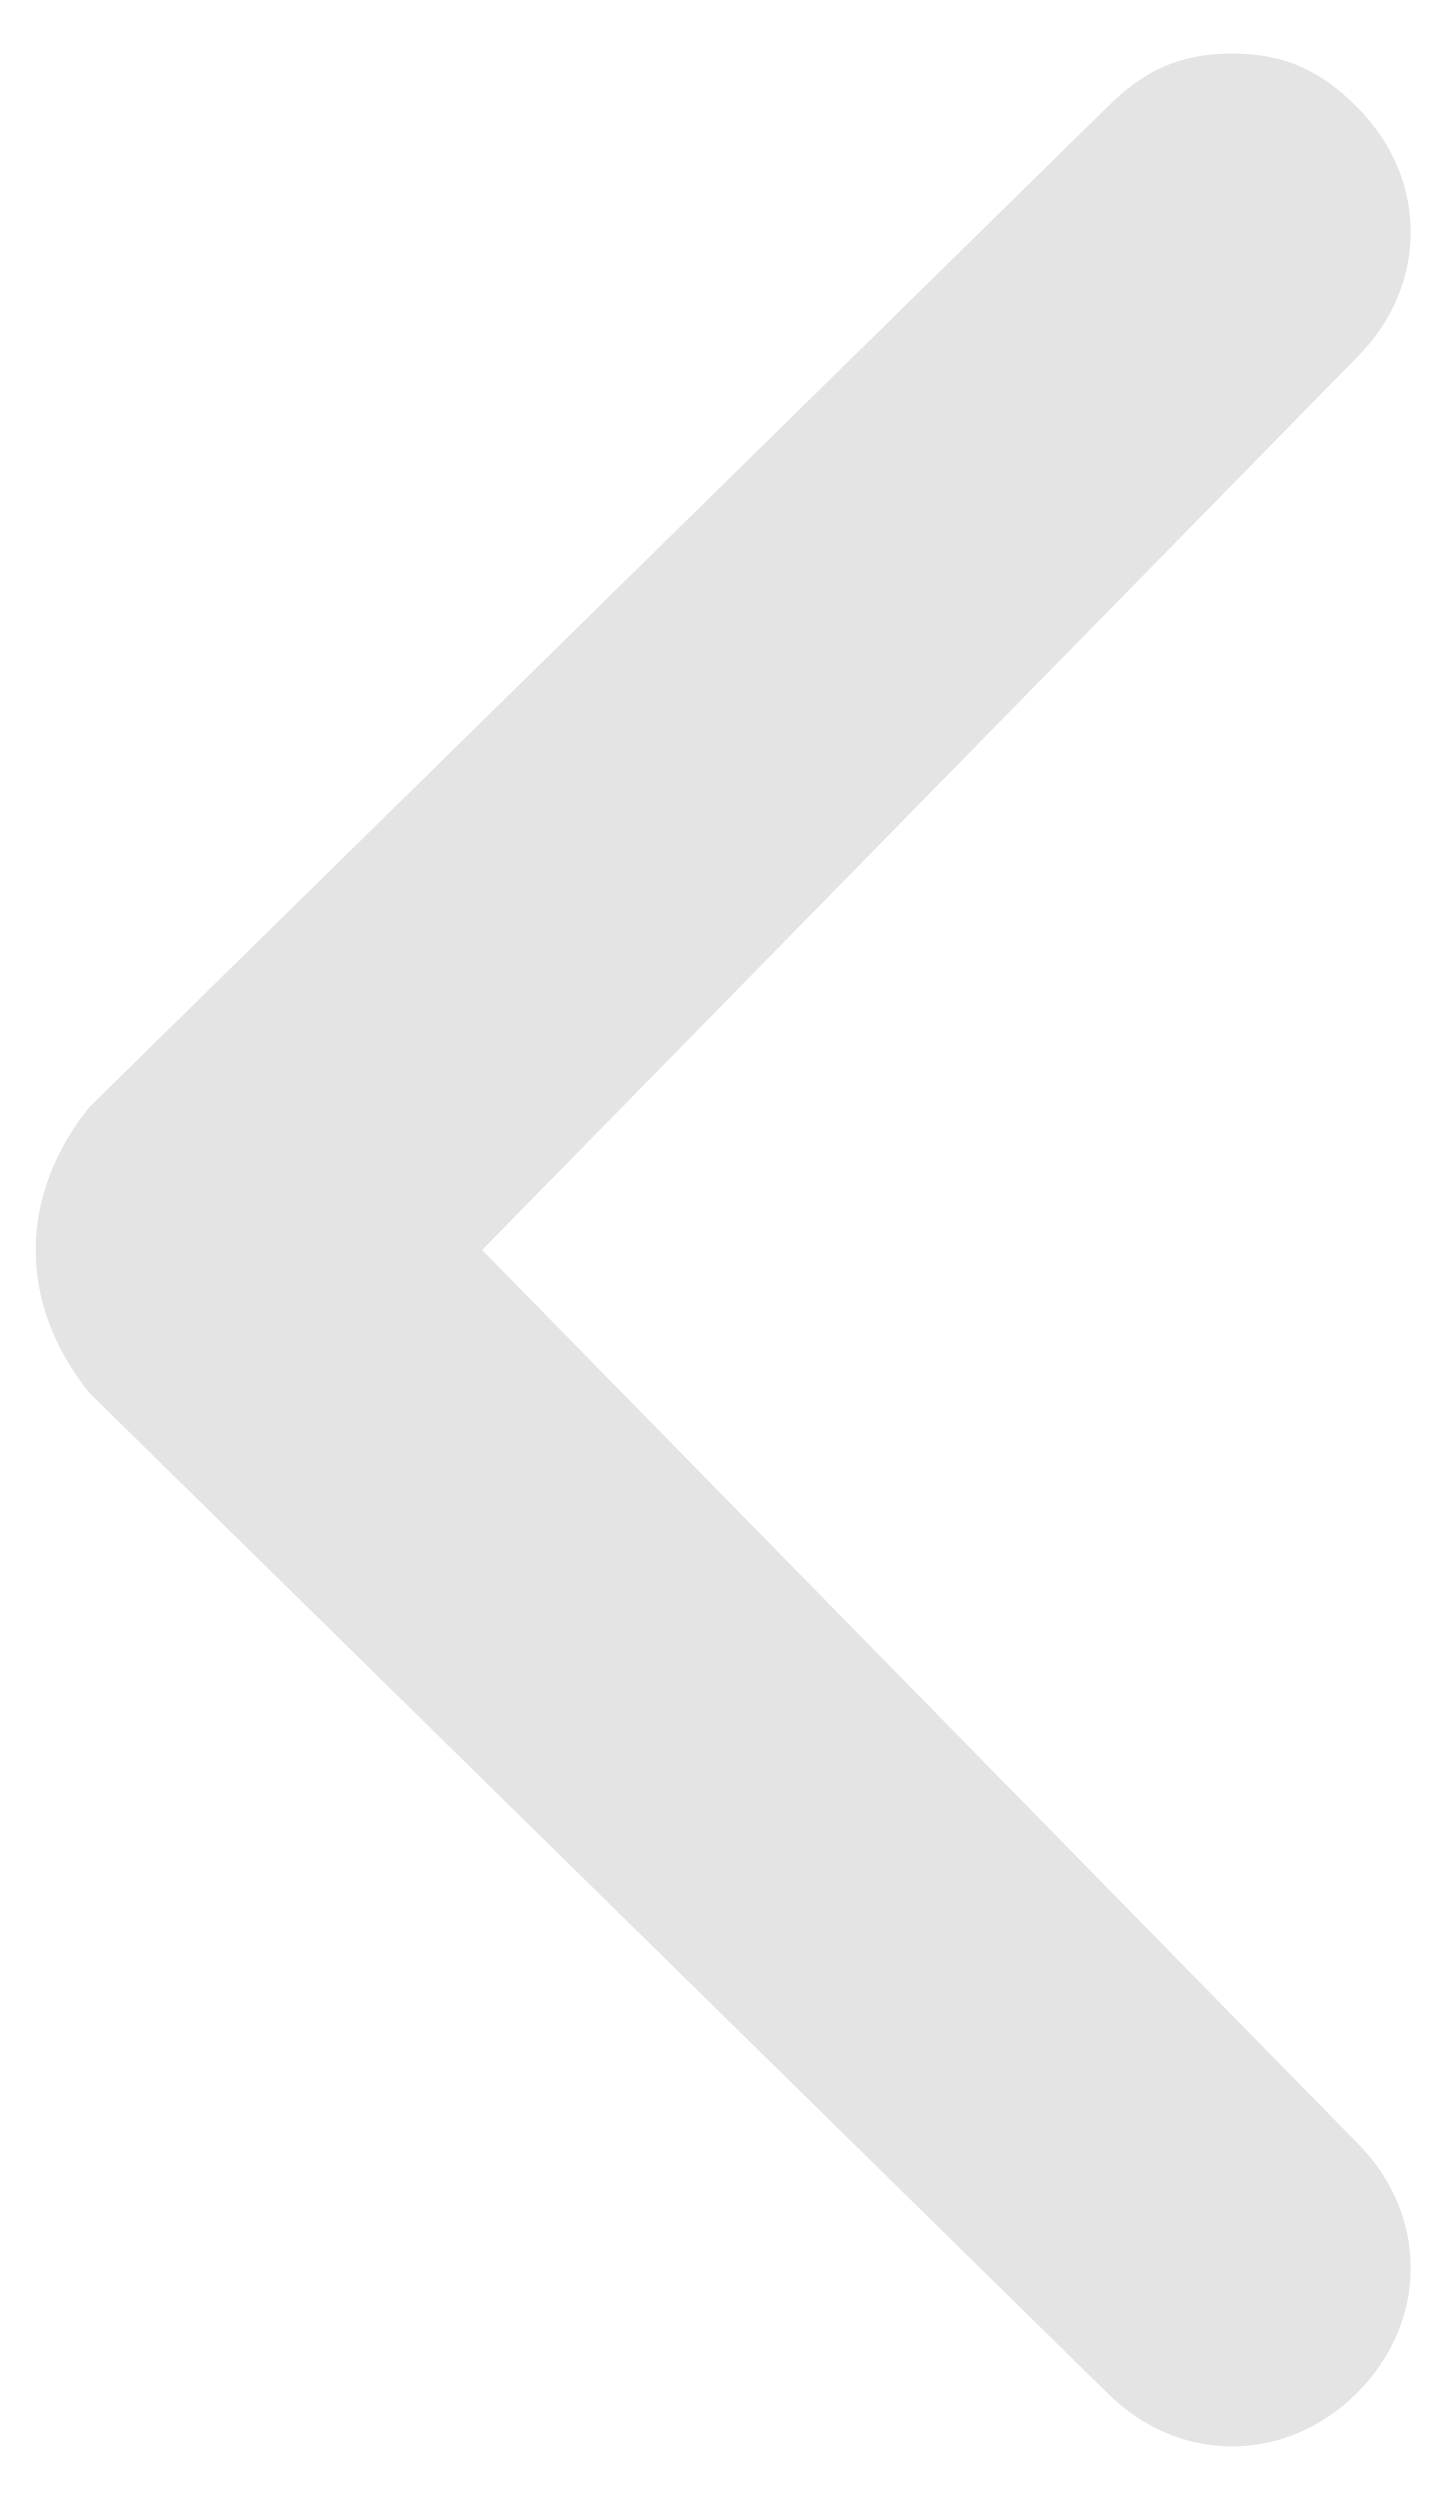
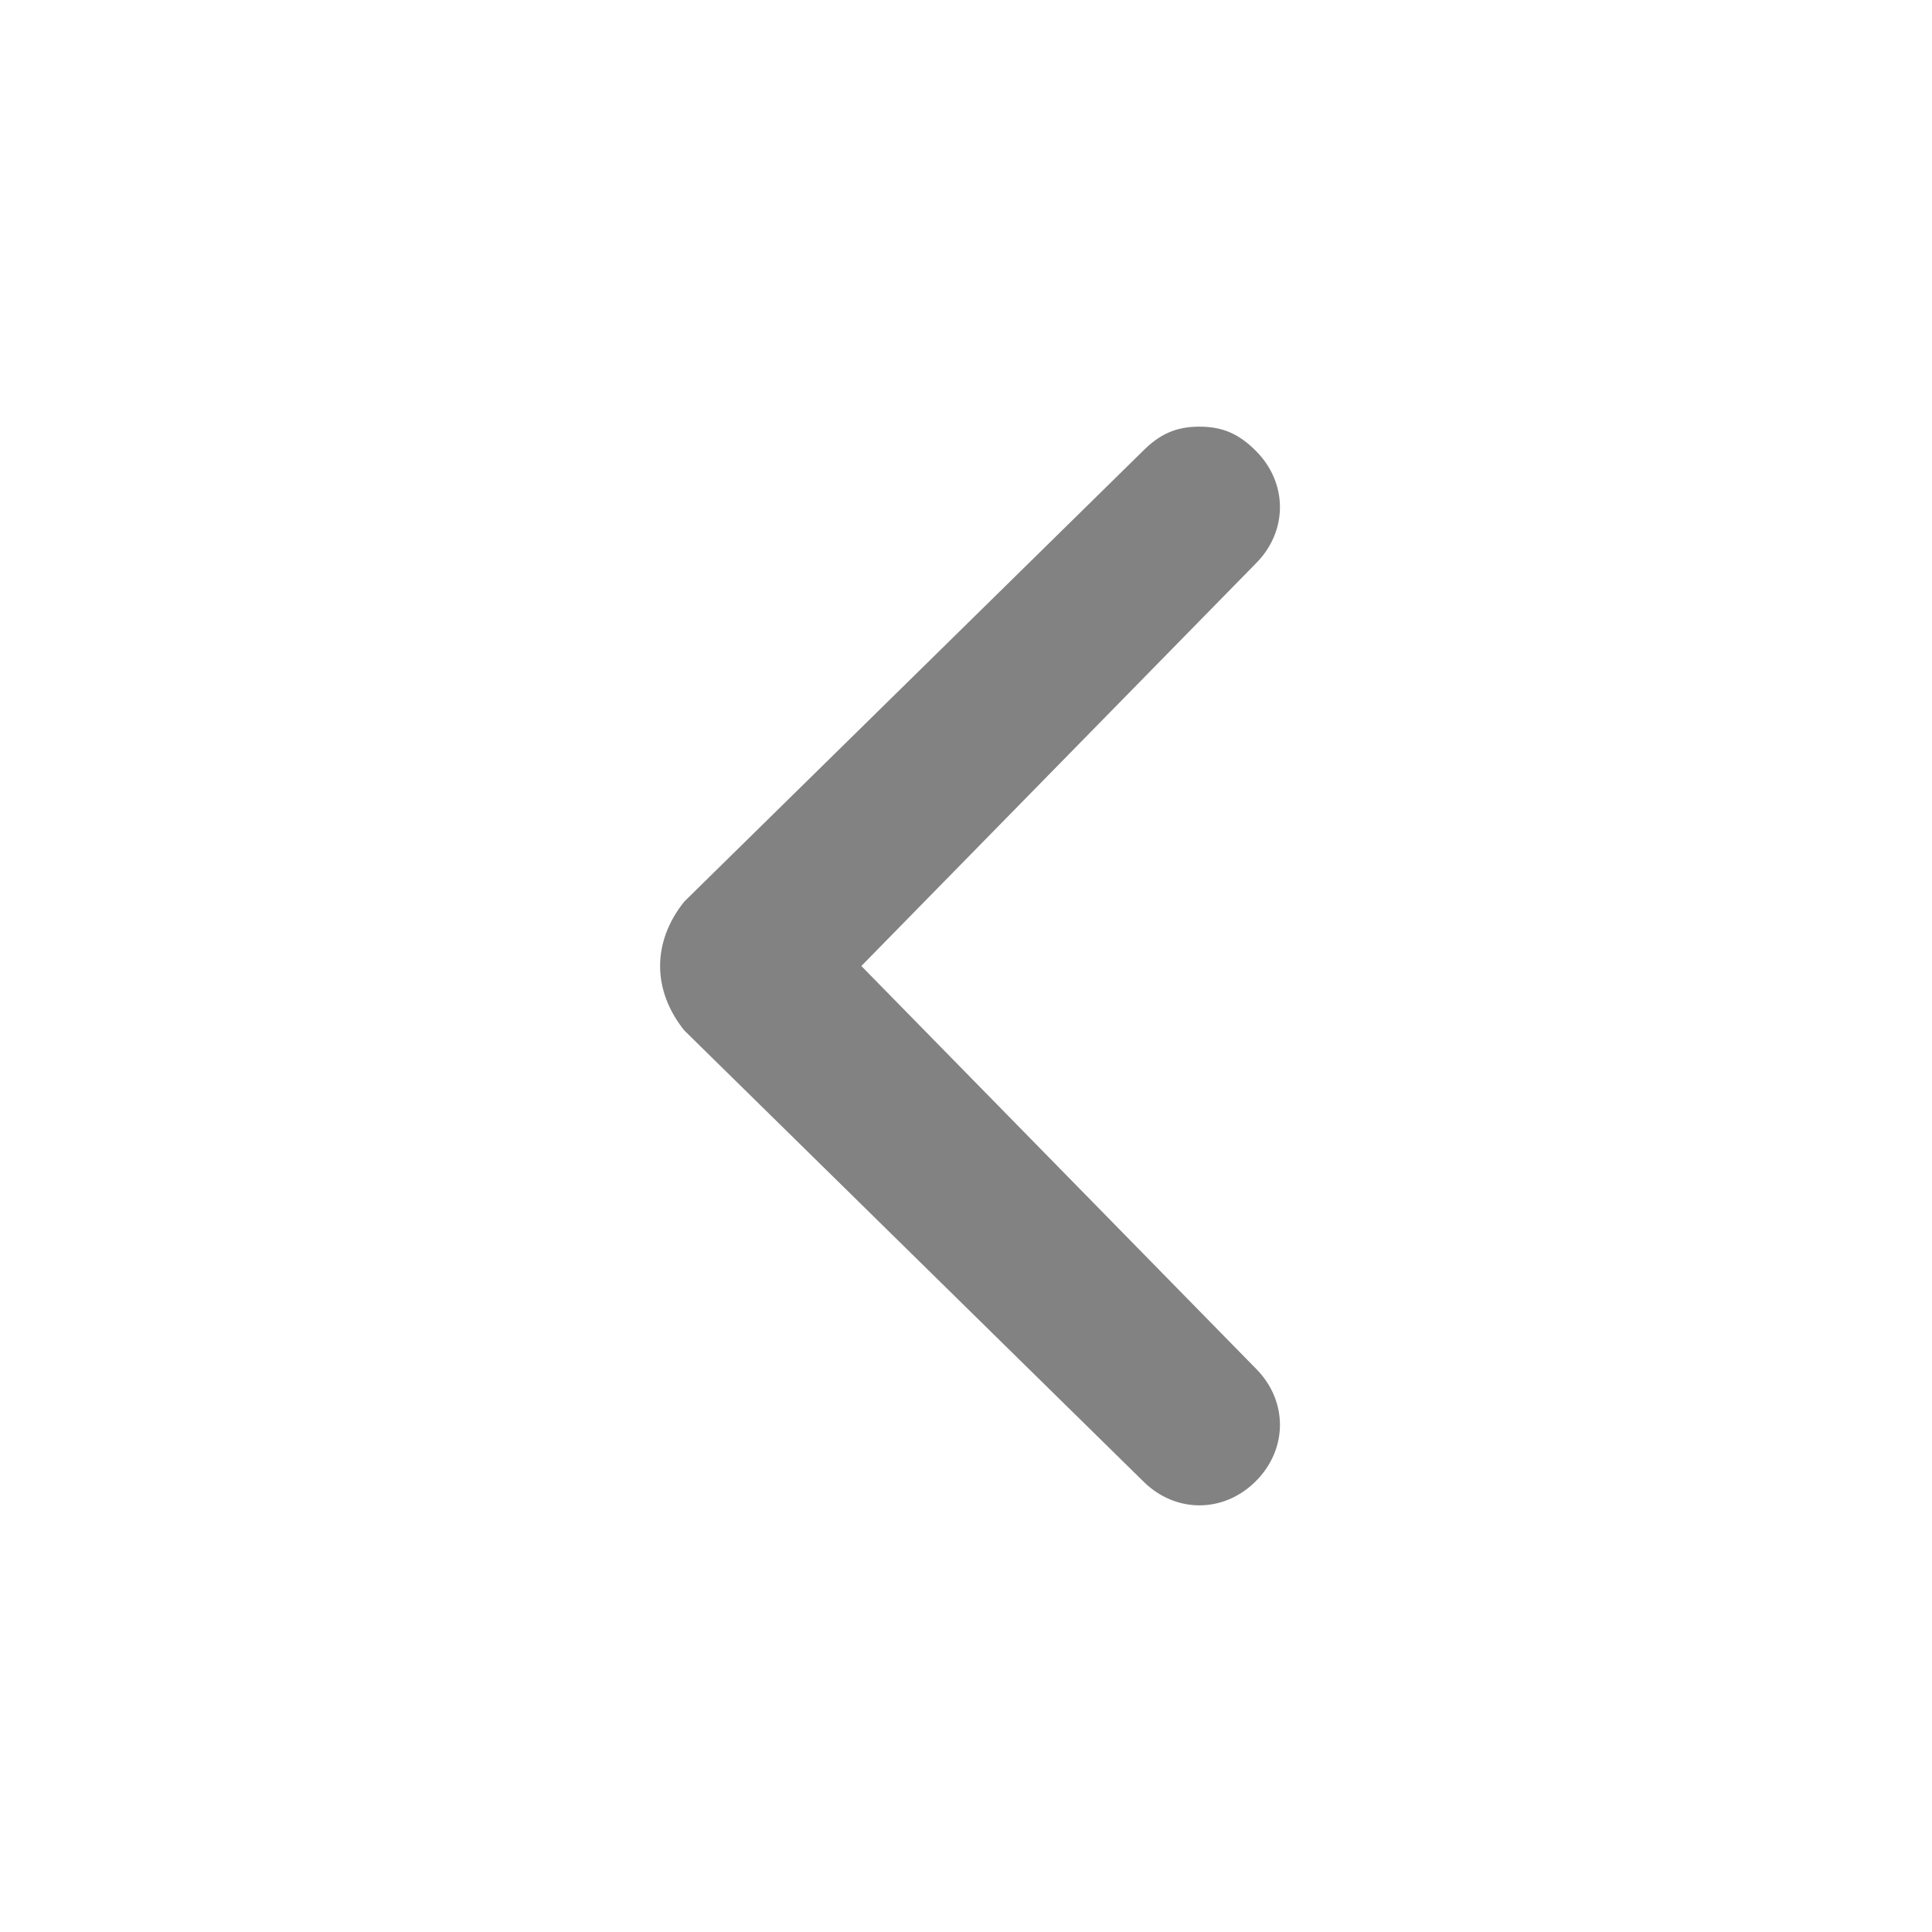
- <svg xmlns="http://www.w3.org/2000/svg" width="16" height="28" viewBox="0 0 16 28" fill="none">
-   <path d="M1 15.6L12.4 26.8C13.2 27.6 14.4 27.6 15.2 26.8C16 26 16 24.8 15.2 24L5.4 14L15.2 4C16 3.2 16 2 15.2 1.2C14.8 0.8 14.4 0.6 13.8 0.6C13.2 0.6 12.8 0.8 12.4 1.2L1 12.4C0.2 13.4 0.2 14.6 1 15.6C1 15.4 1 15.4 1 15.6Z" fill="#E4E4E4" />
+ <svg xmlns="http://www.w3.org/2000/svg" width="48" height="48" viewBox="0 0 48 48" fill="none">
+   <g id="u:angle-left-b">
+     <path id="Vector" d="M17 25.6L28.4 36.8C29.2 37.6 30.4 37.6 31.2 36.8C32 36 32 34.8 31.2 34L21.4 24L31.2 14C32 13.2 32 12 31.2 11.2C30.8 10.8 30.4 10.6 29.8 10.6C29.2 10.6 28.8 10.8 28.4 11.2L17 22.4C16.2 23.4 16.2 24.6 17 25.6C17 25.4 17 25.4 17 25.6Z" fill="#828282" />
+   </g>
</svg>
